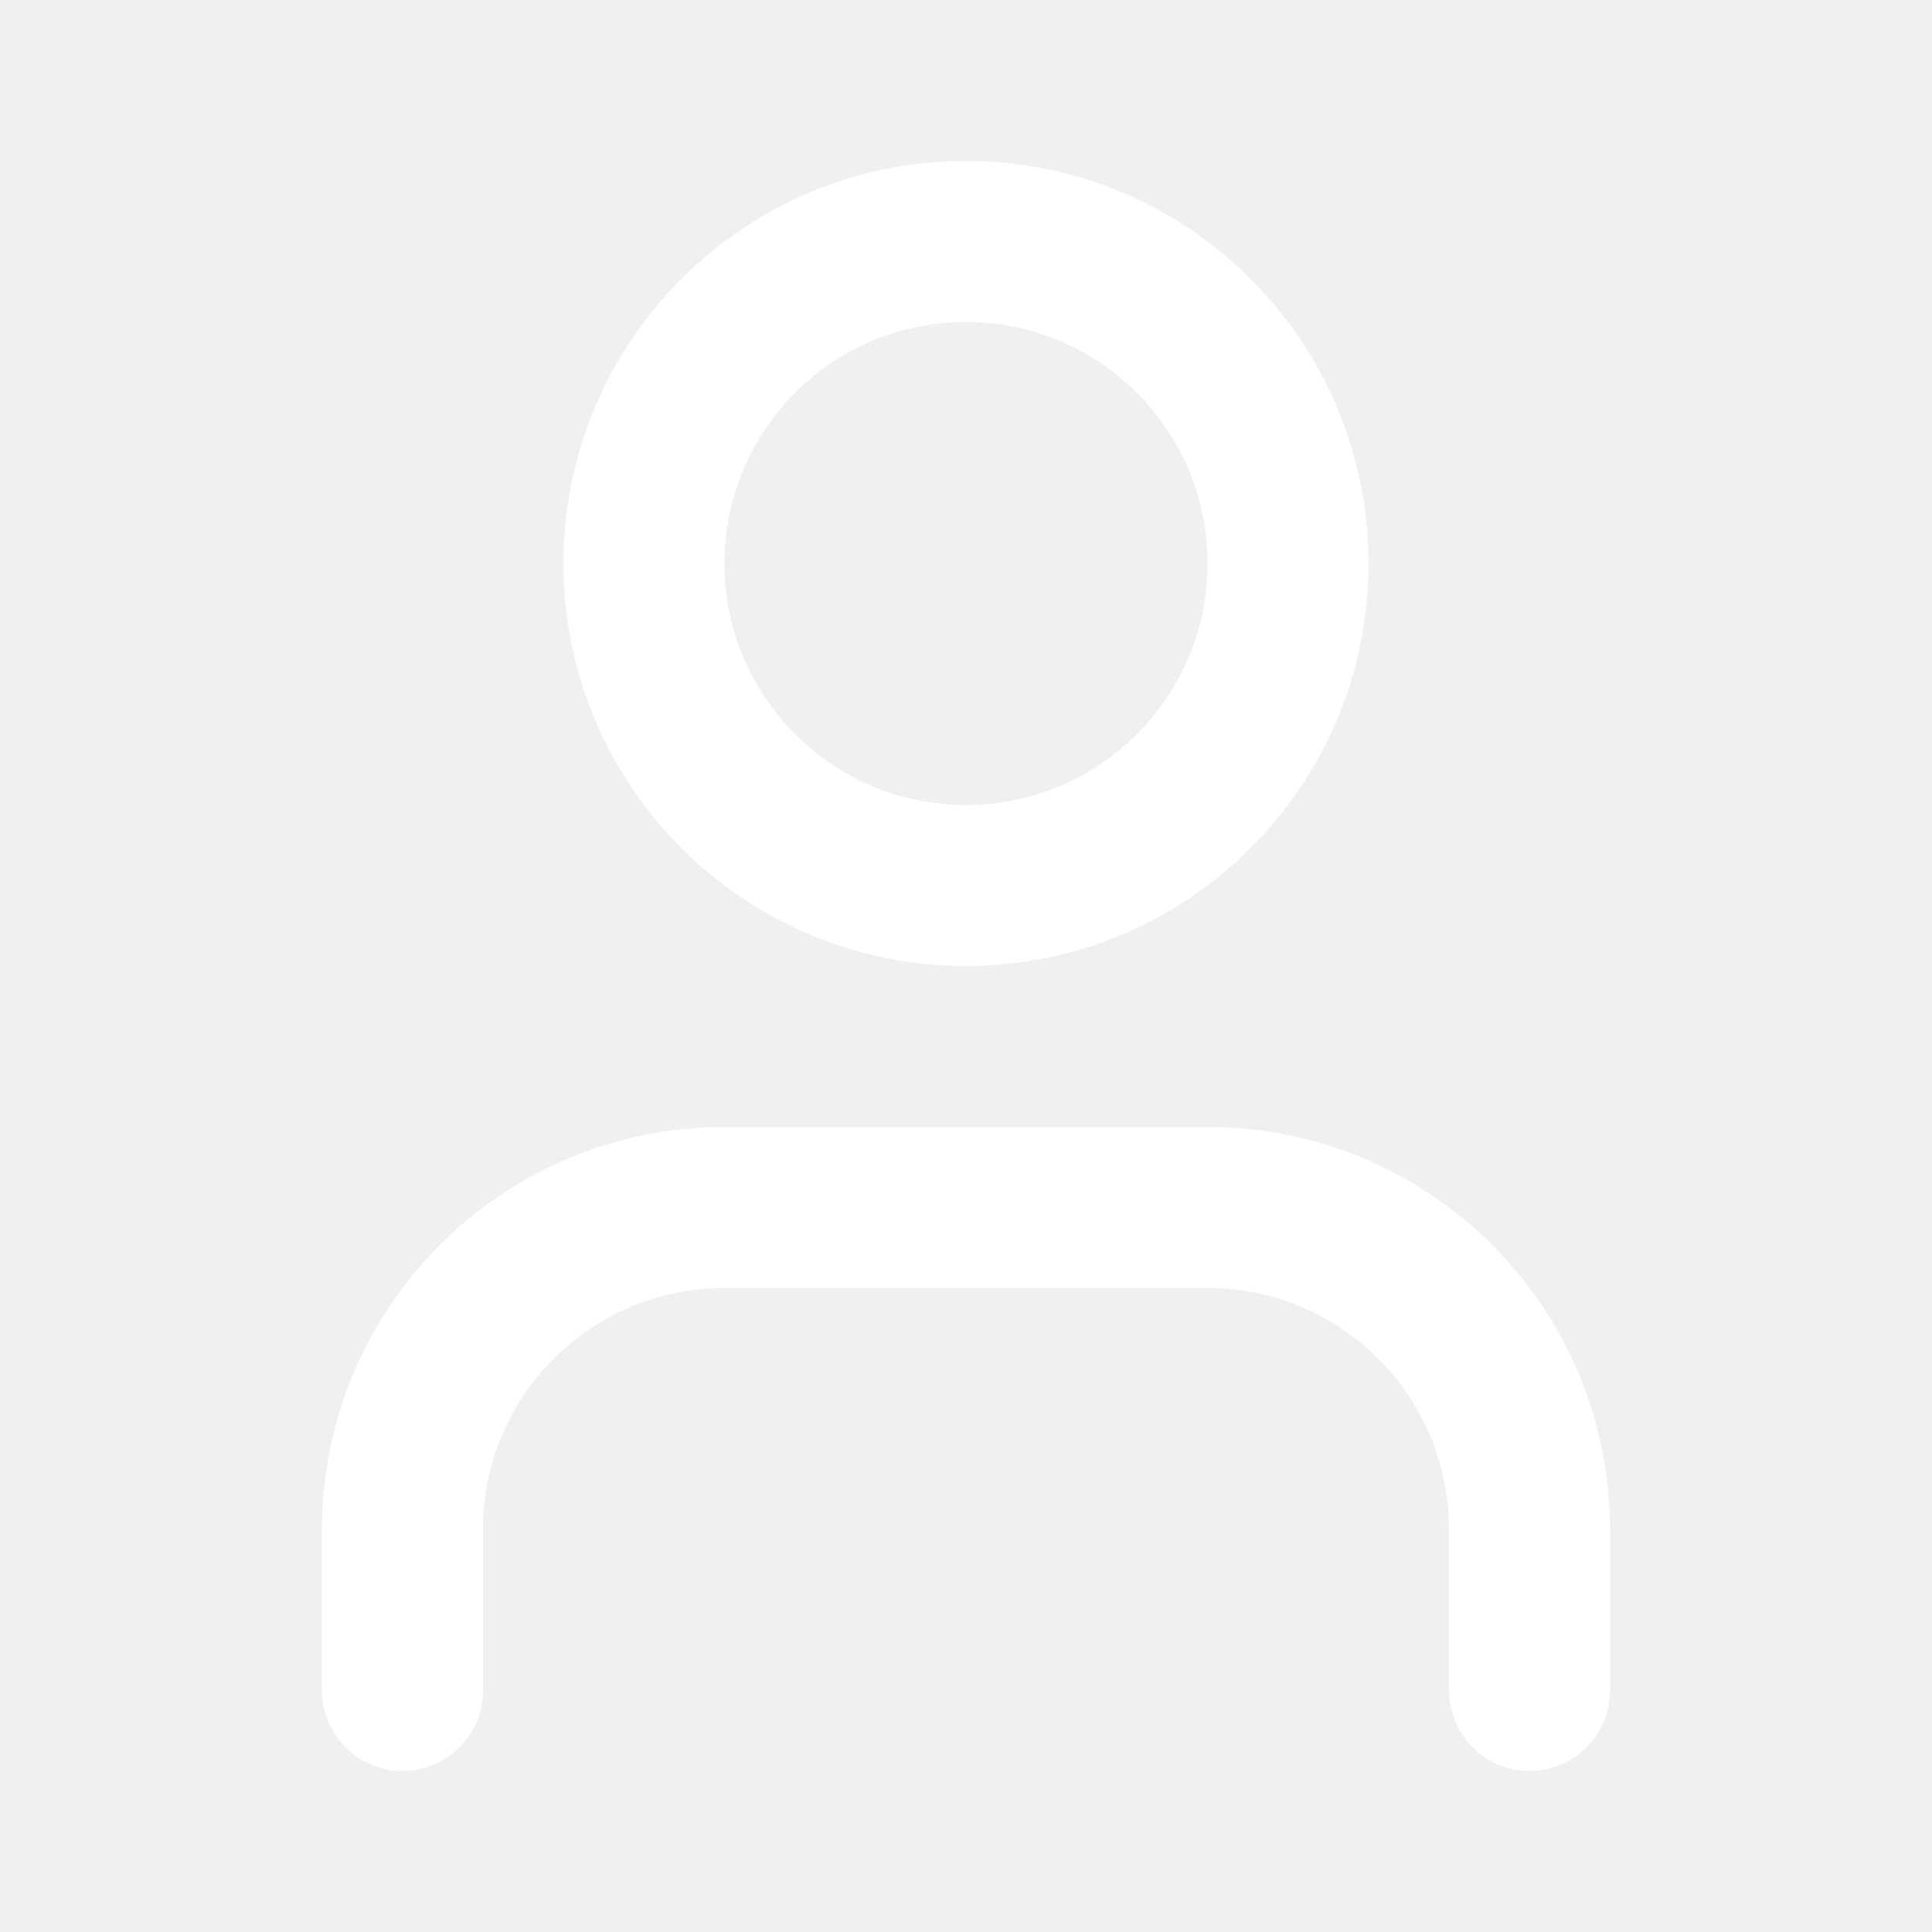
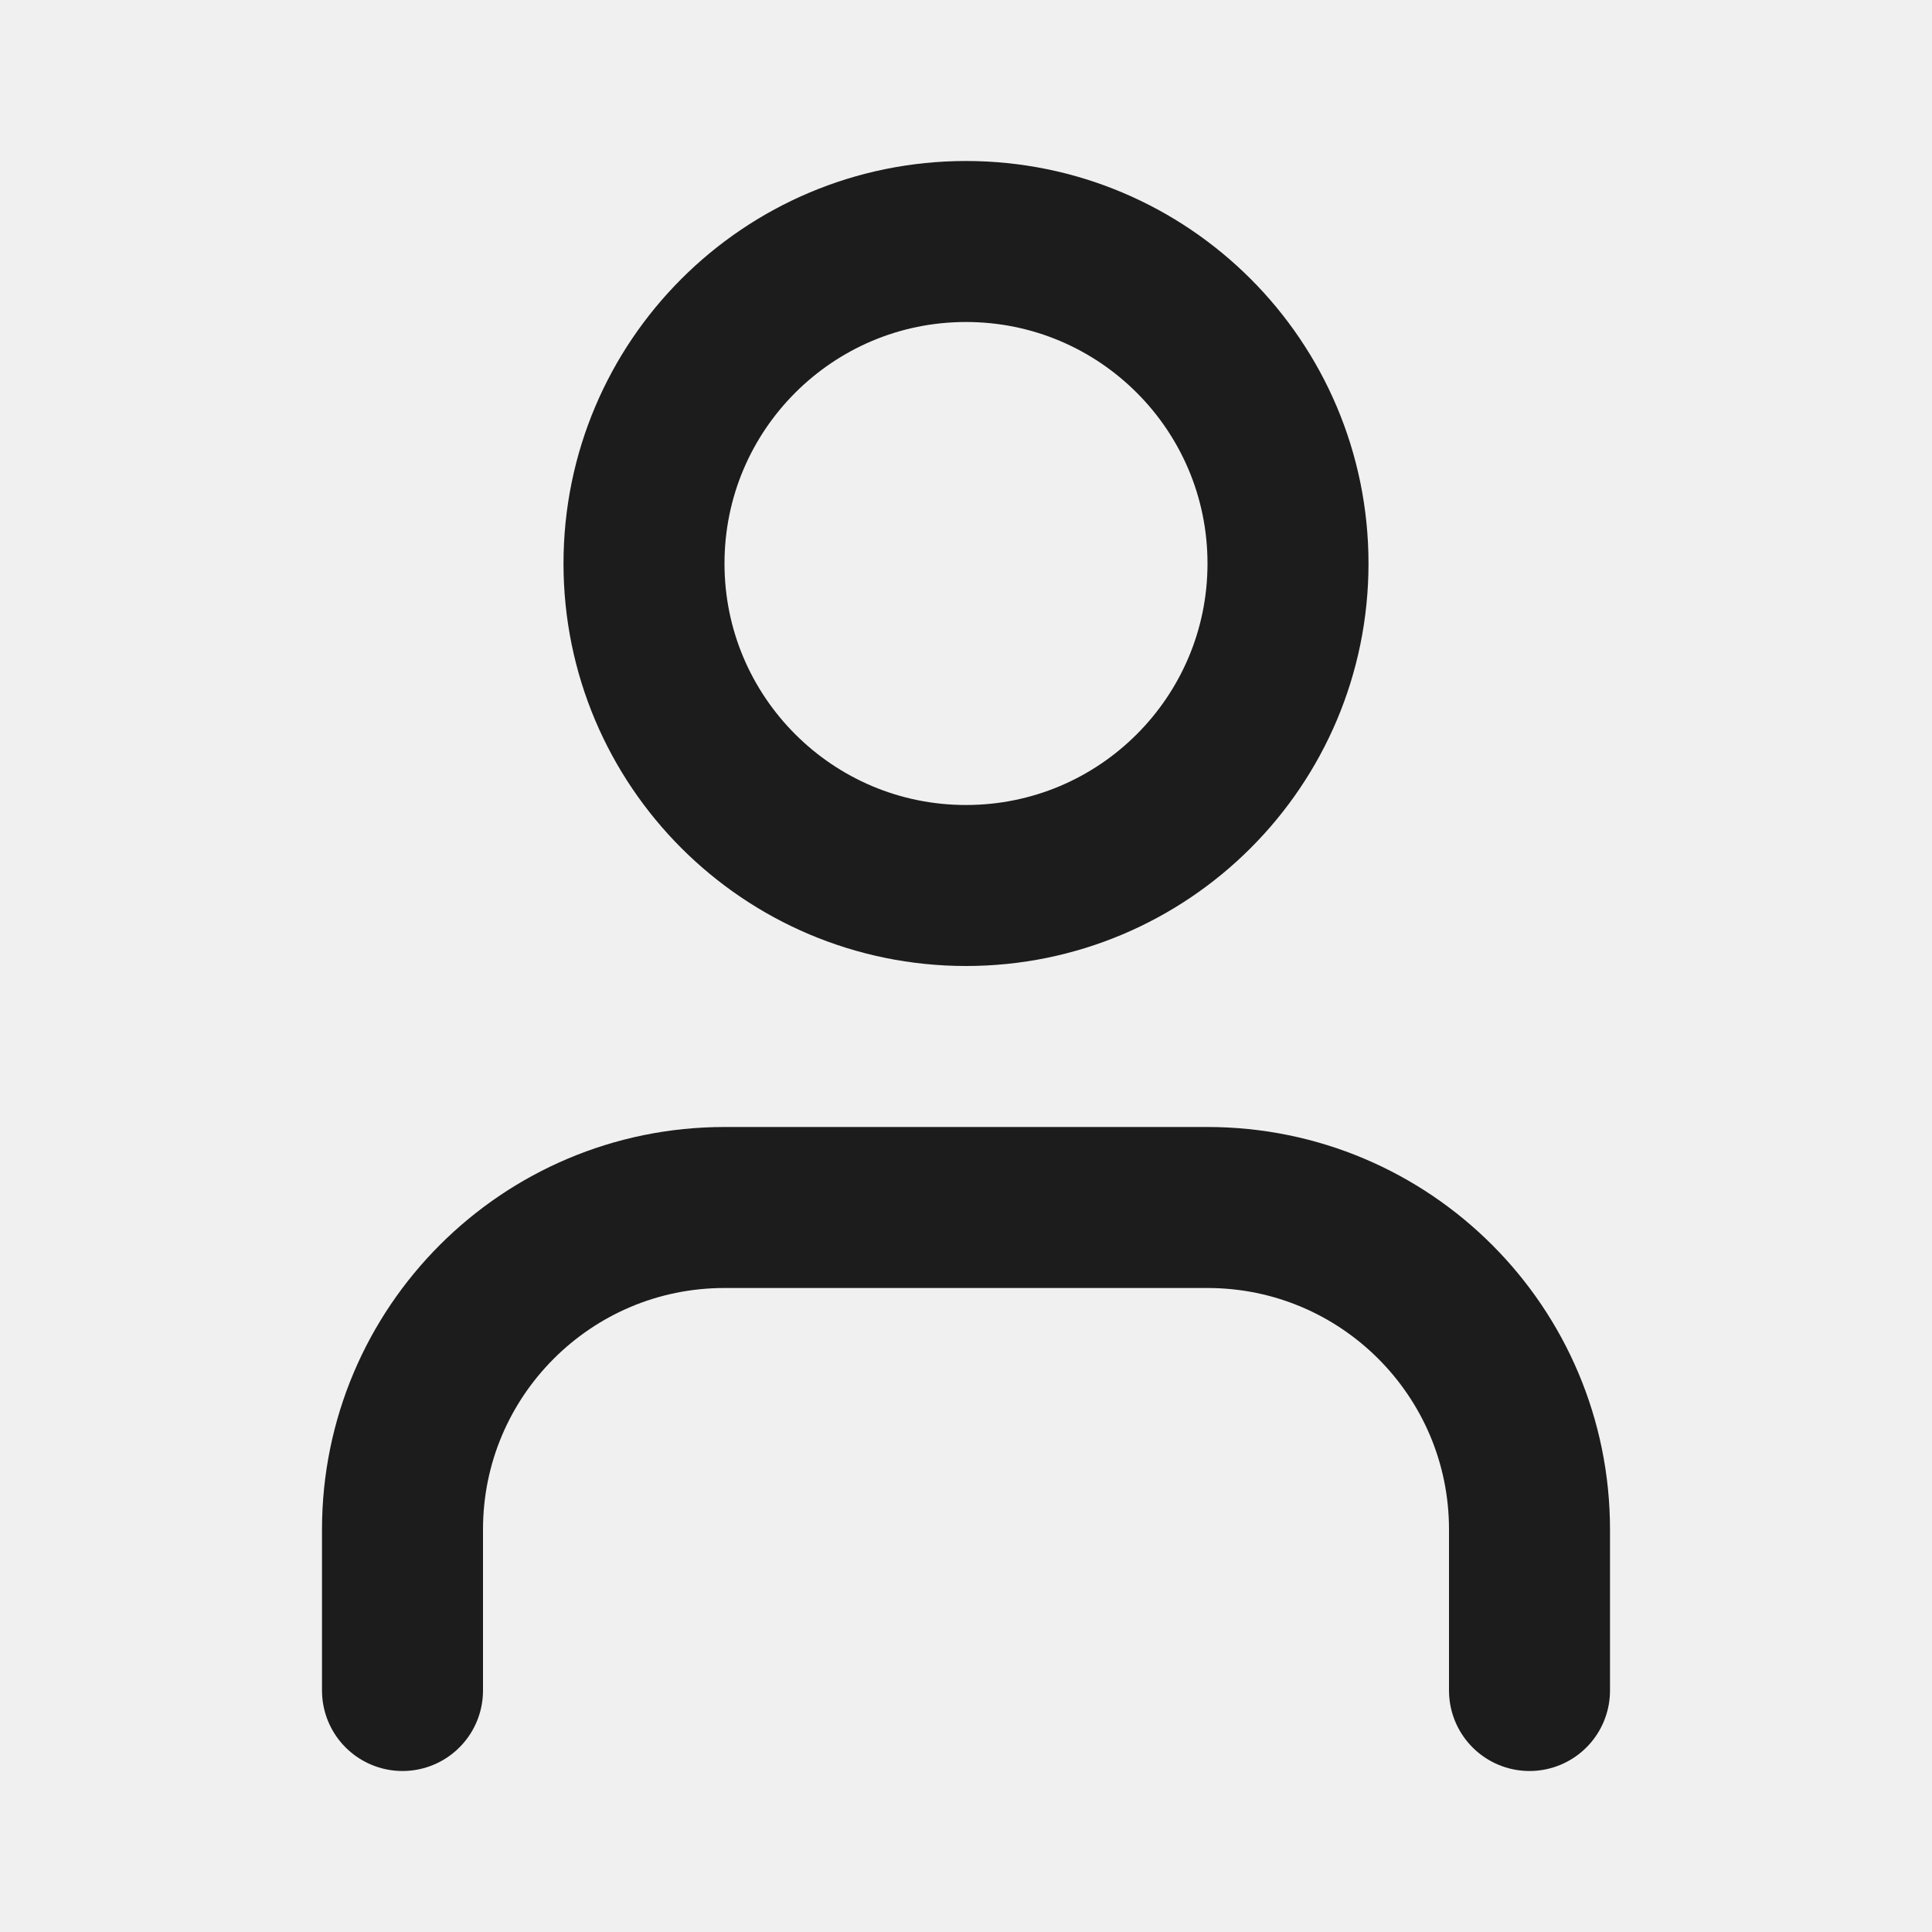
- <svg xmlns="http://www.w3.org/2000/svg" width="24" height="24" viewBox="0 0 24 24" fill="none" stroke="#ffffff" stroke-width="2" stroke-linecap="round" stroke-linejoin="round" class="lucide lucide-user">
+ <svg xmlns="http://www.w3.org/2000/svg" width="24" height="24" viewBox="0 0 24 24" fill="none" stroke="#1c1c1c" stroke-width="2" stroke-linecap="round" stroke-linejoin="round" class="lucide lucide-user">
  <path d="M19 21v-2a4 4 0 0 0-4-4H9a4 4 0 0 0-4 4v2" />
  <circle cx="12" cy="7" r="4" />
</svg>
